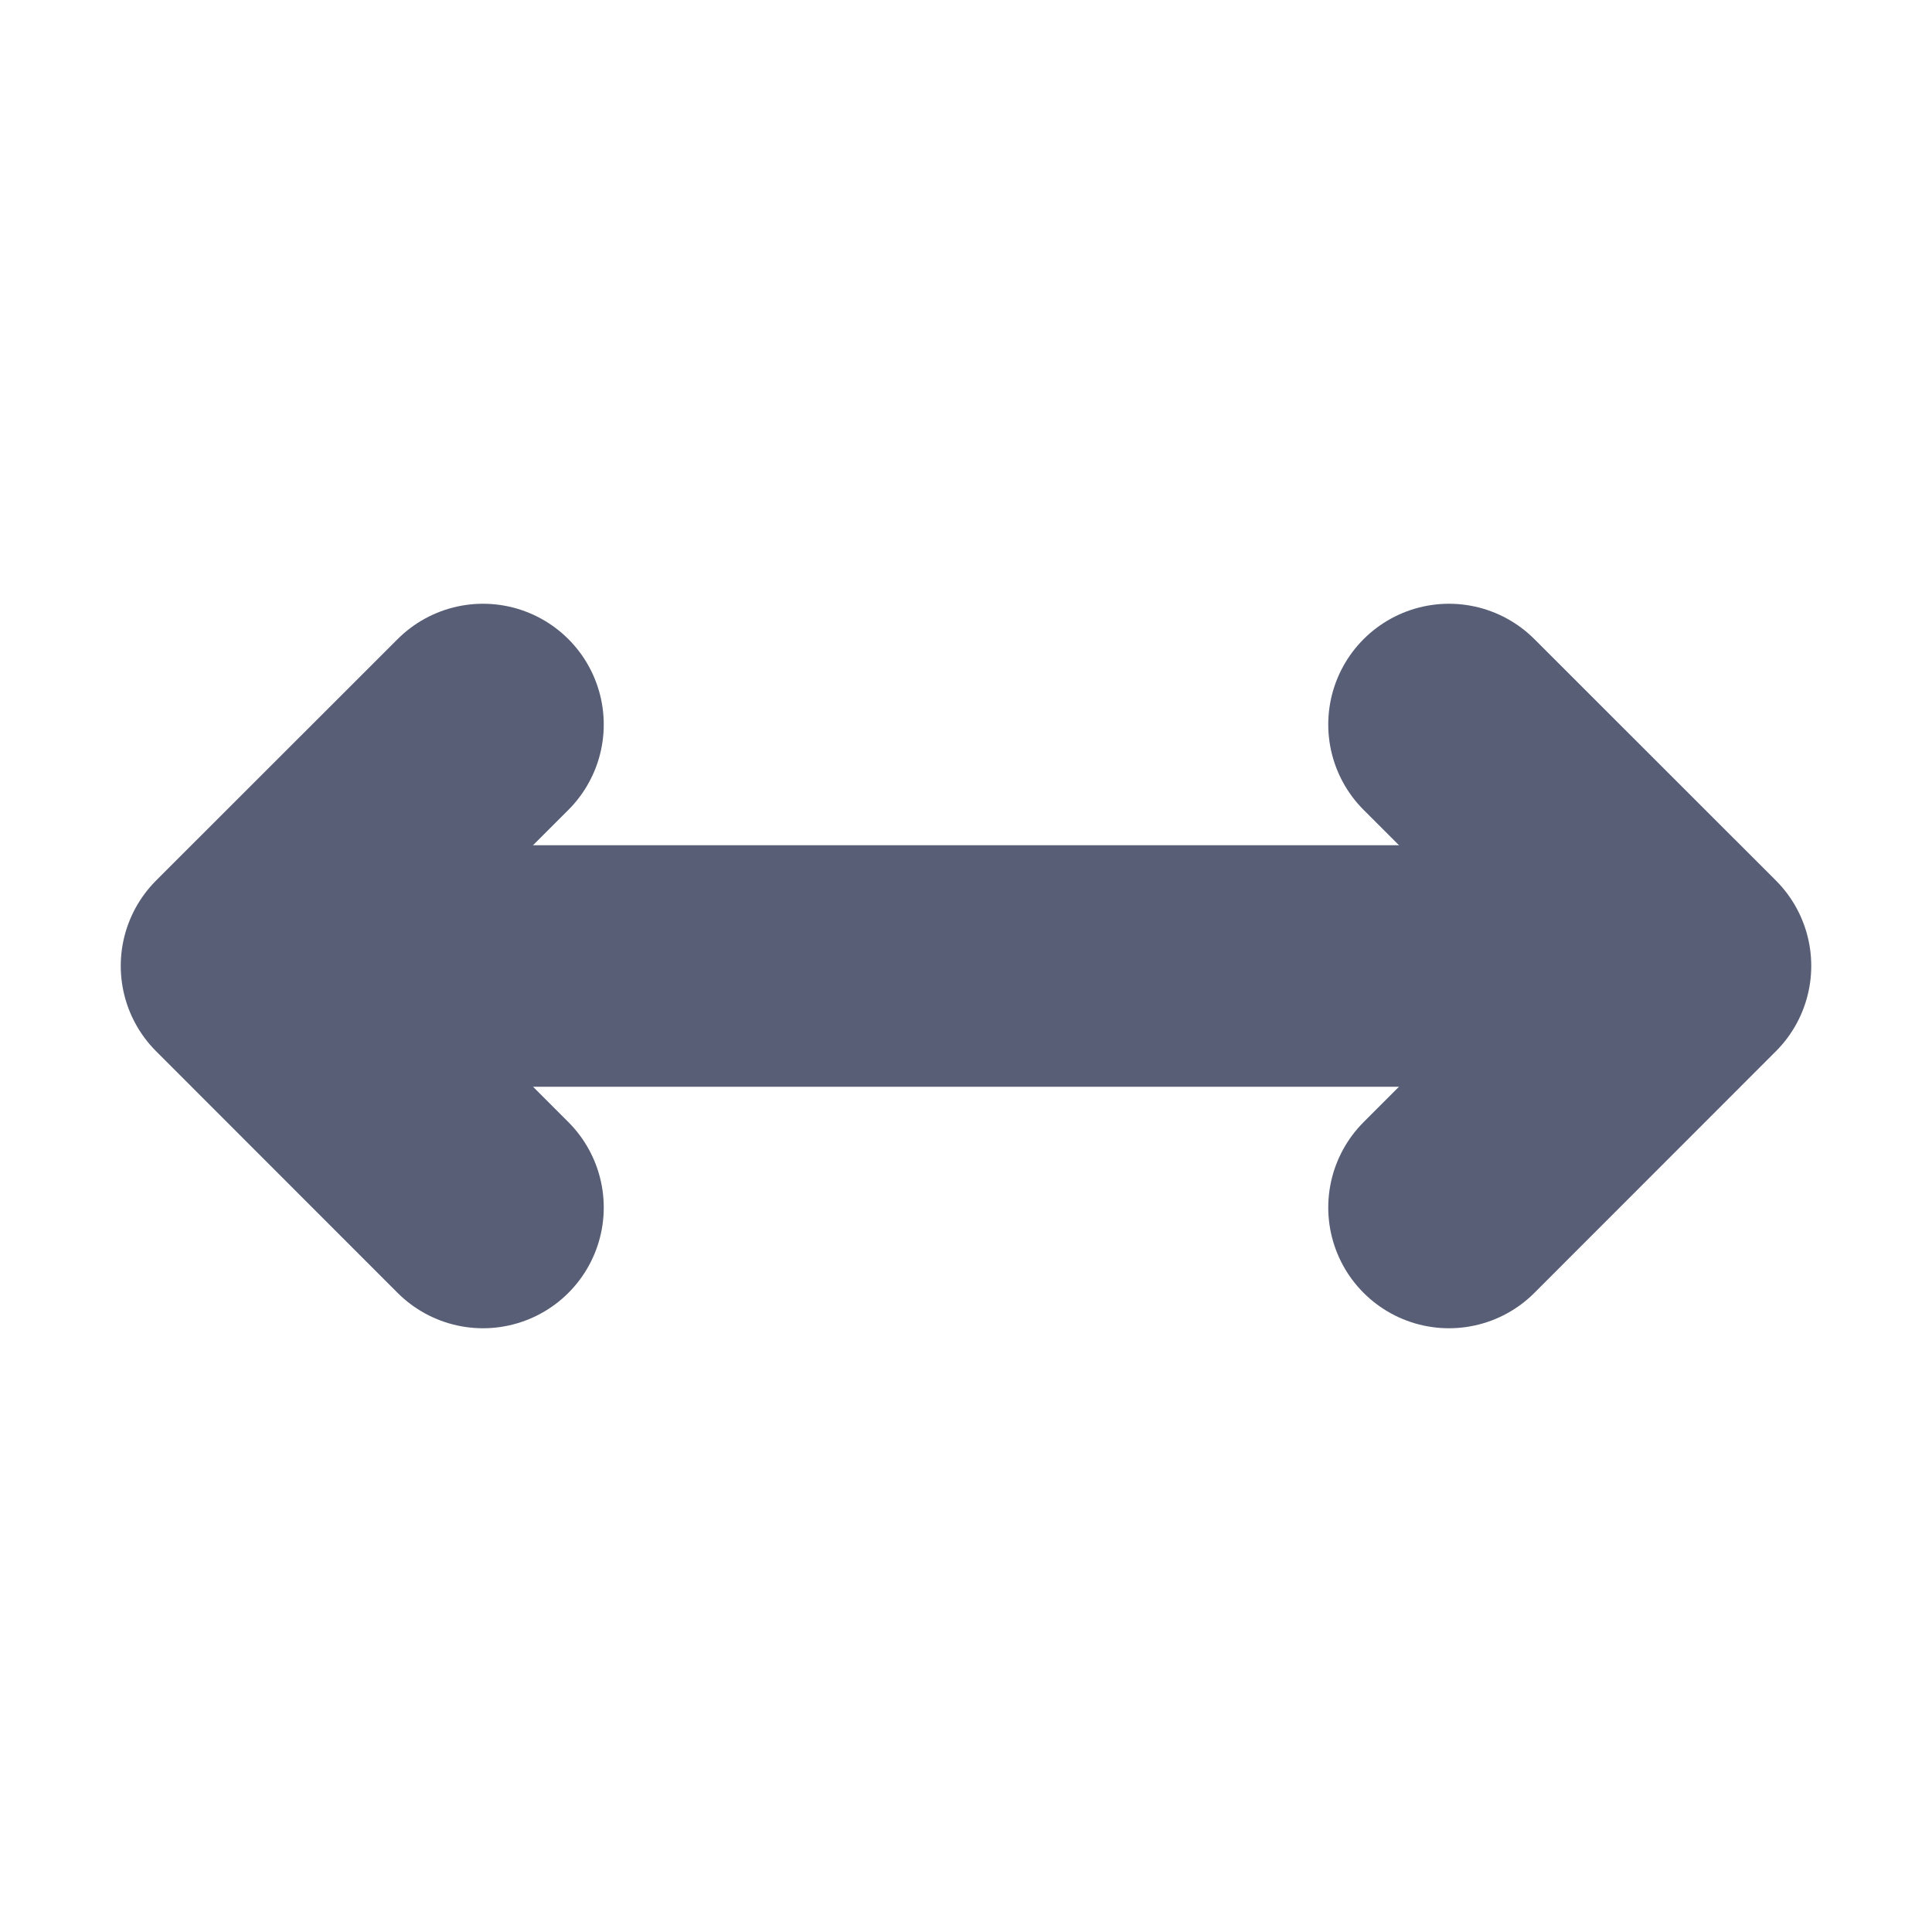
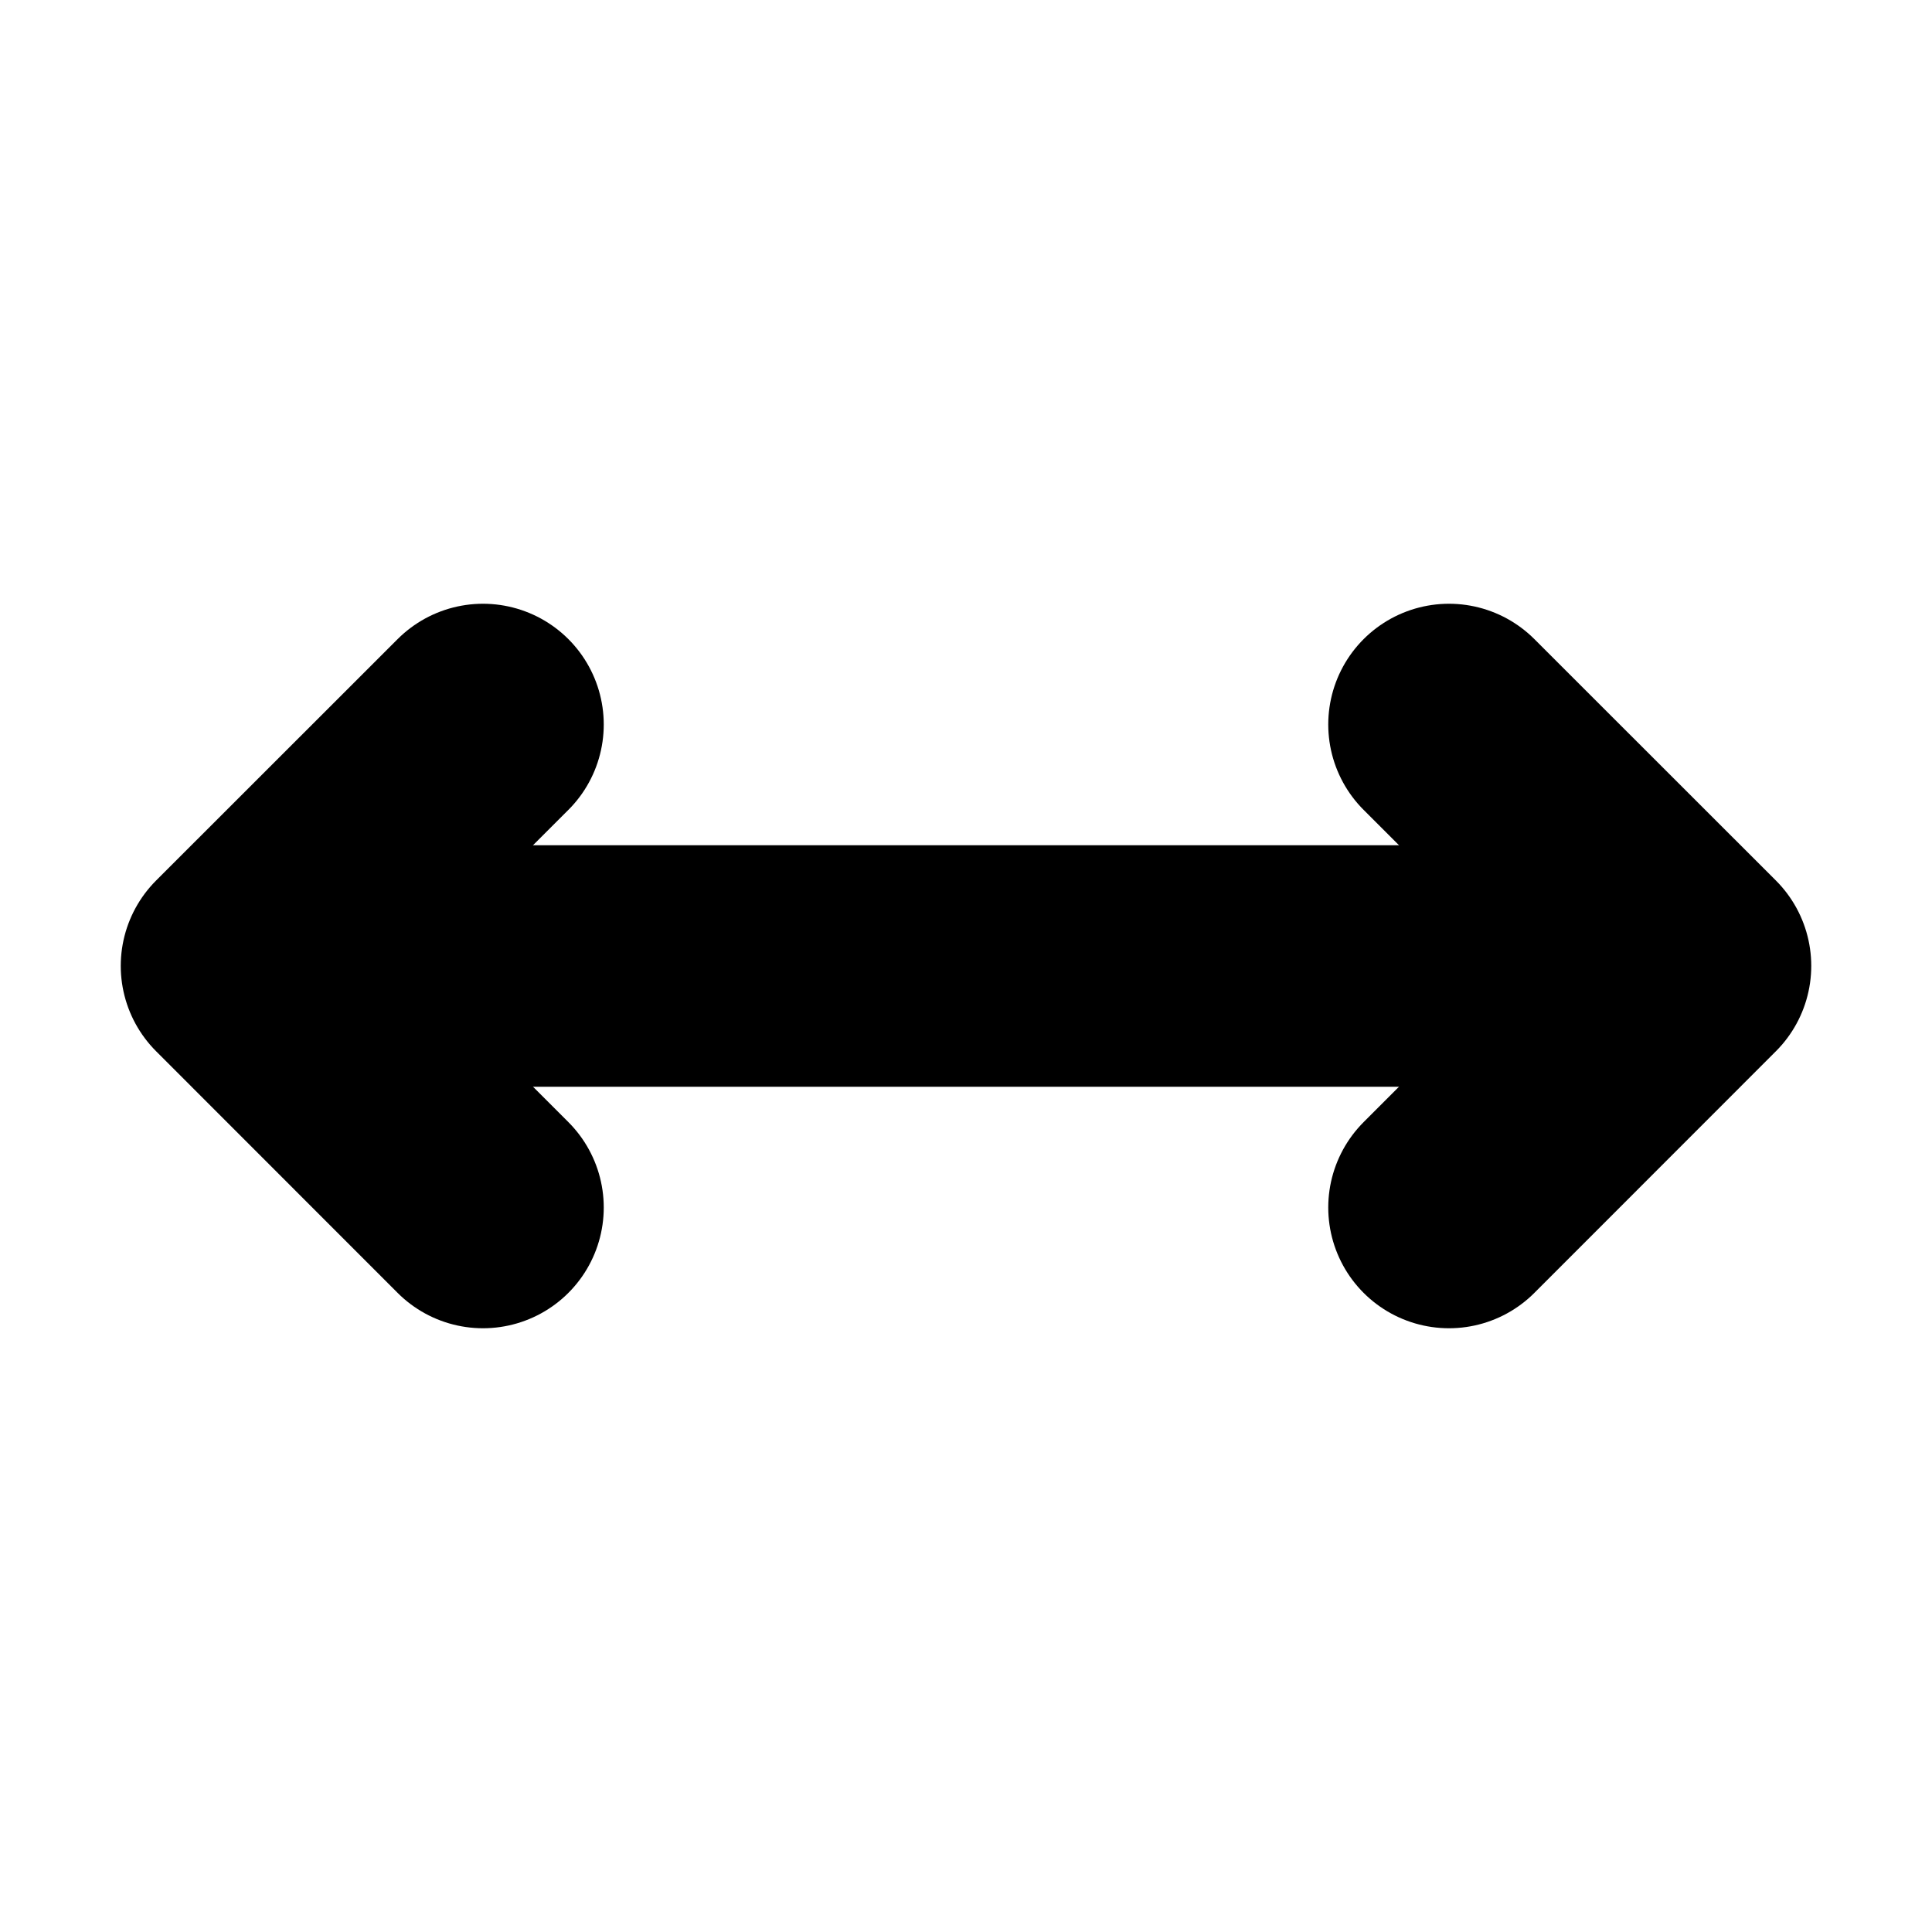
<svg xmlns="http://www.w3.org/2000/svg" width="16px" height="16px" viewBox="0 0 16 16" version="1.1">
  <defs />
-   <g id="Page-1" stroke="none" stroke-width="1" fill="none" fill-rule="evenodd" stroke-linecap="round" stroke-linejoin="round">
-     <g id="x-icon_V2" stroke="#575E75" stroke-width="2">
-       <path d="M3,8 L12,8" id="Stroke-1" />
-       <polyline id="Stroke-5" points="4 10 2 7.999 4 6" />
-       <polyline id="Stroke-5-Copy" transform="translate(13, 8) scale(-1, 1) translate(-13, -8) " points="14 10 12 7.999 14 6" />
+   <g stroke="none" stroke-width="1" fill="none" fill-rule="evenodd" stroke-linecap="round" stroke-linejoin="round">
+     <g stroke="currentColor" stroke-width="2">
+       <path d="M3,8 L12,8" />
+       <polyline points="4 10 2 7.999 4 6" />
+       <polyline transform="translate(13, 8) scale(-1, 1) translate(-13, -8) " points="14 10 12 7.999 14 6" />
    </g>
  </g>
</svg>
